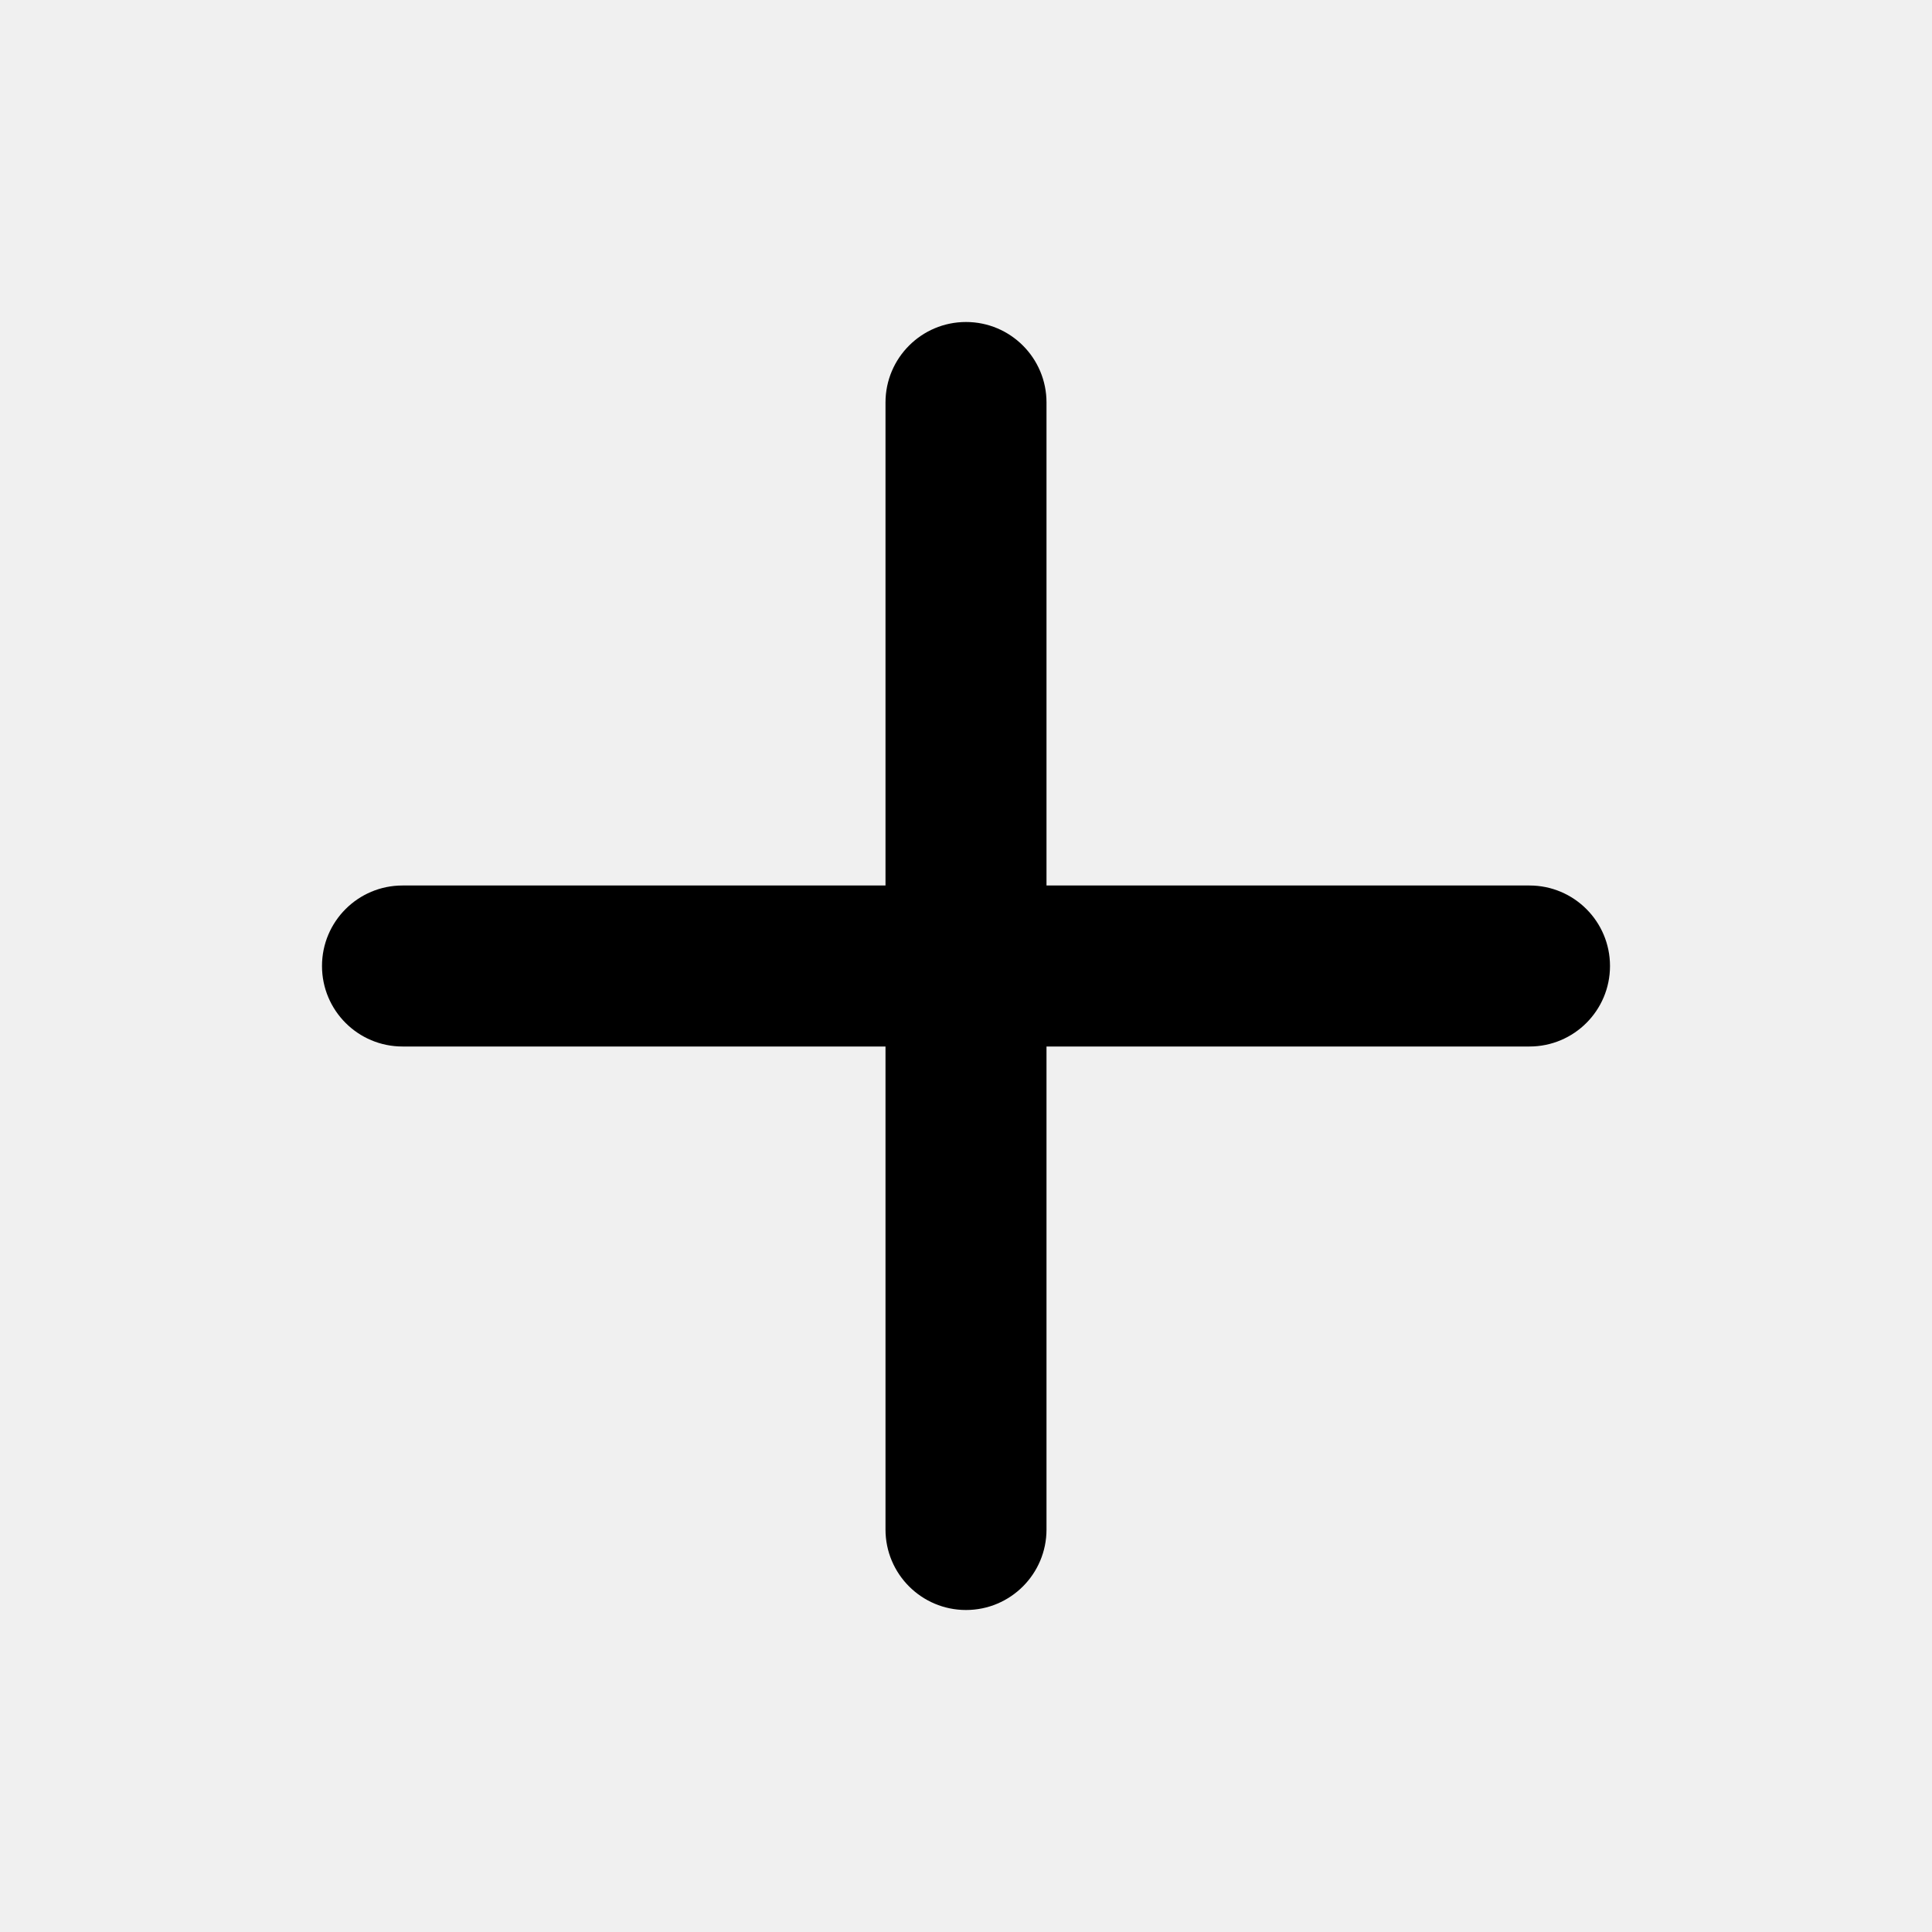
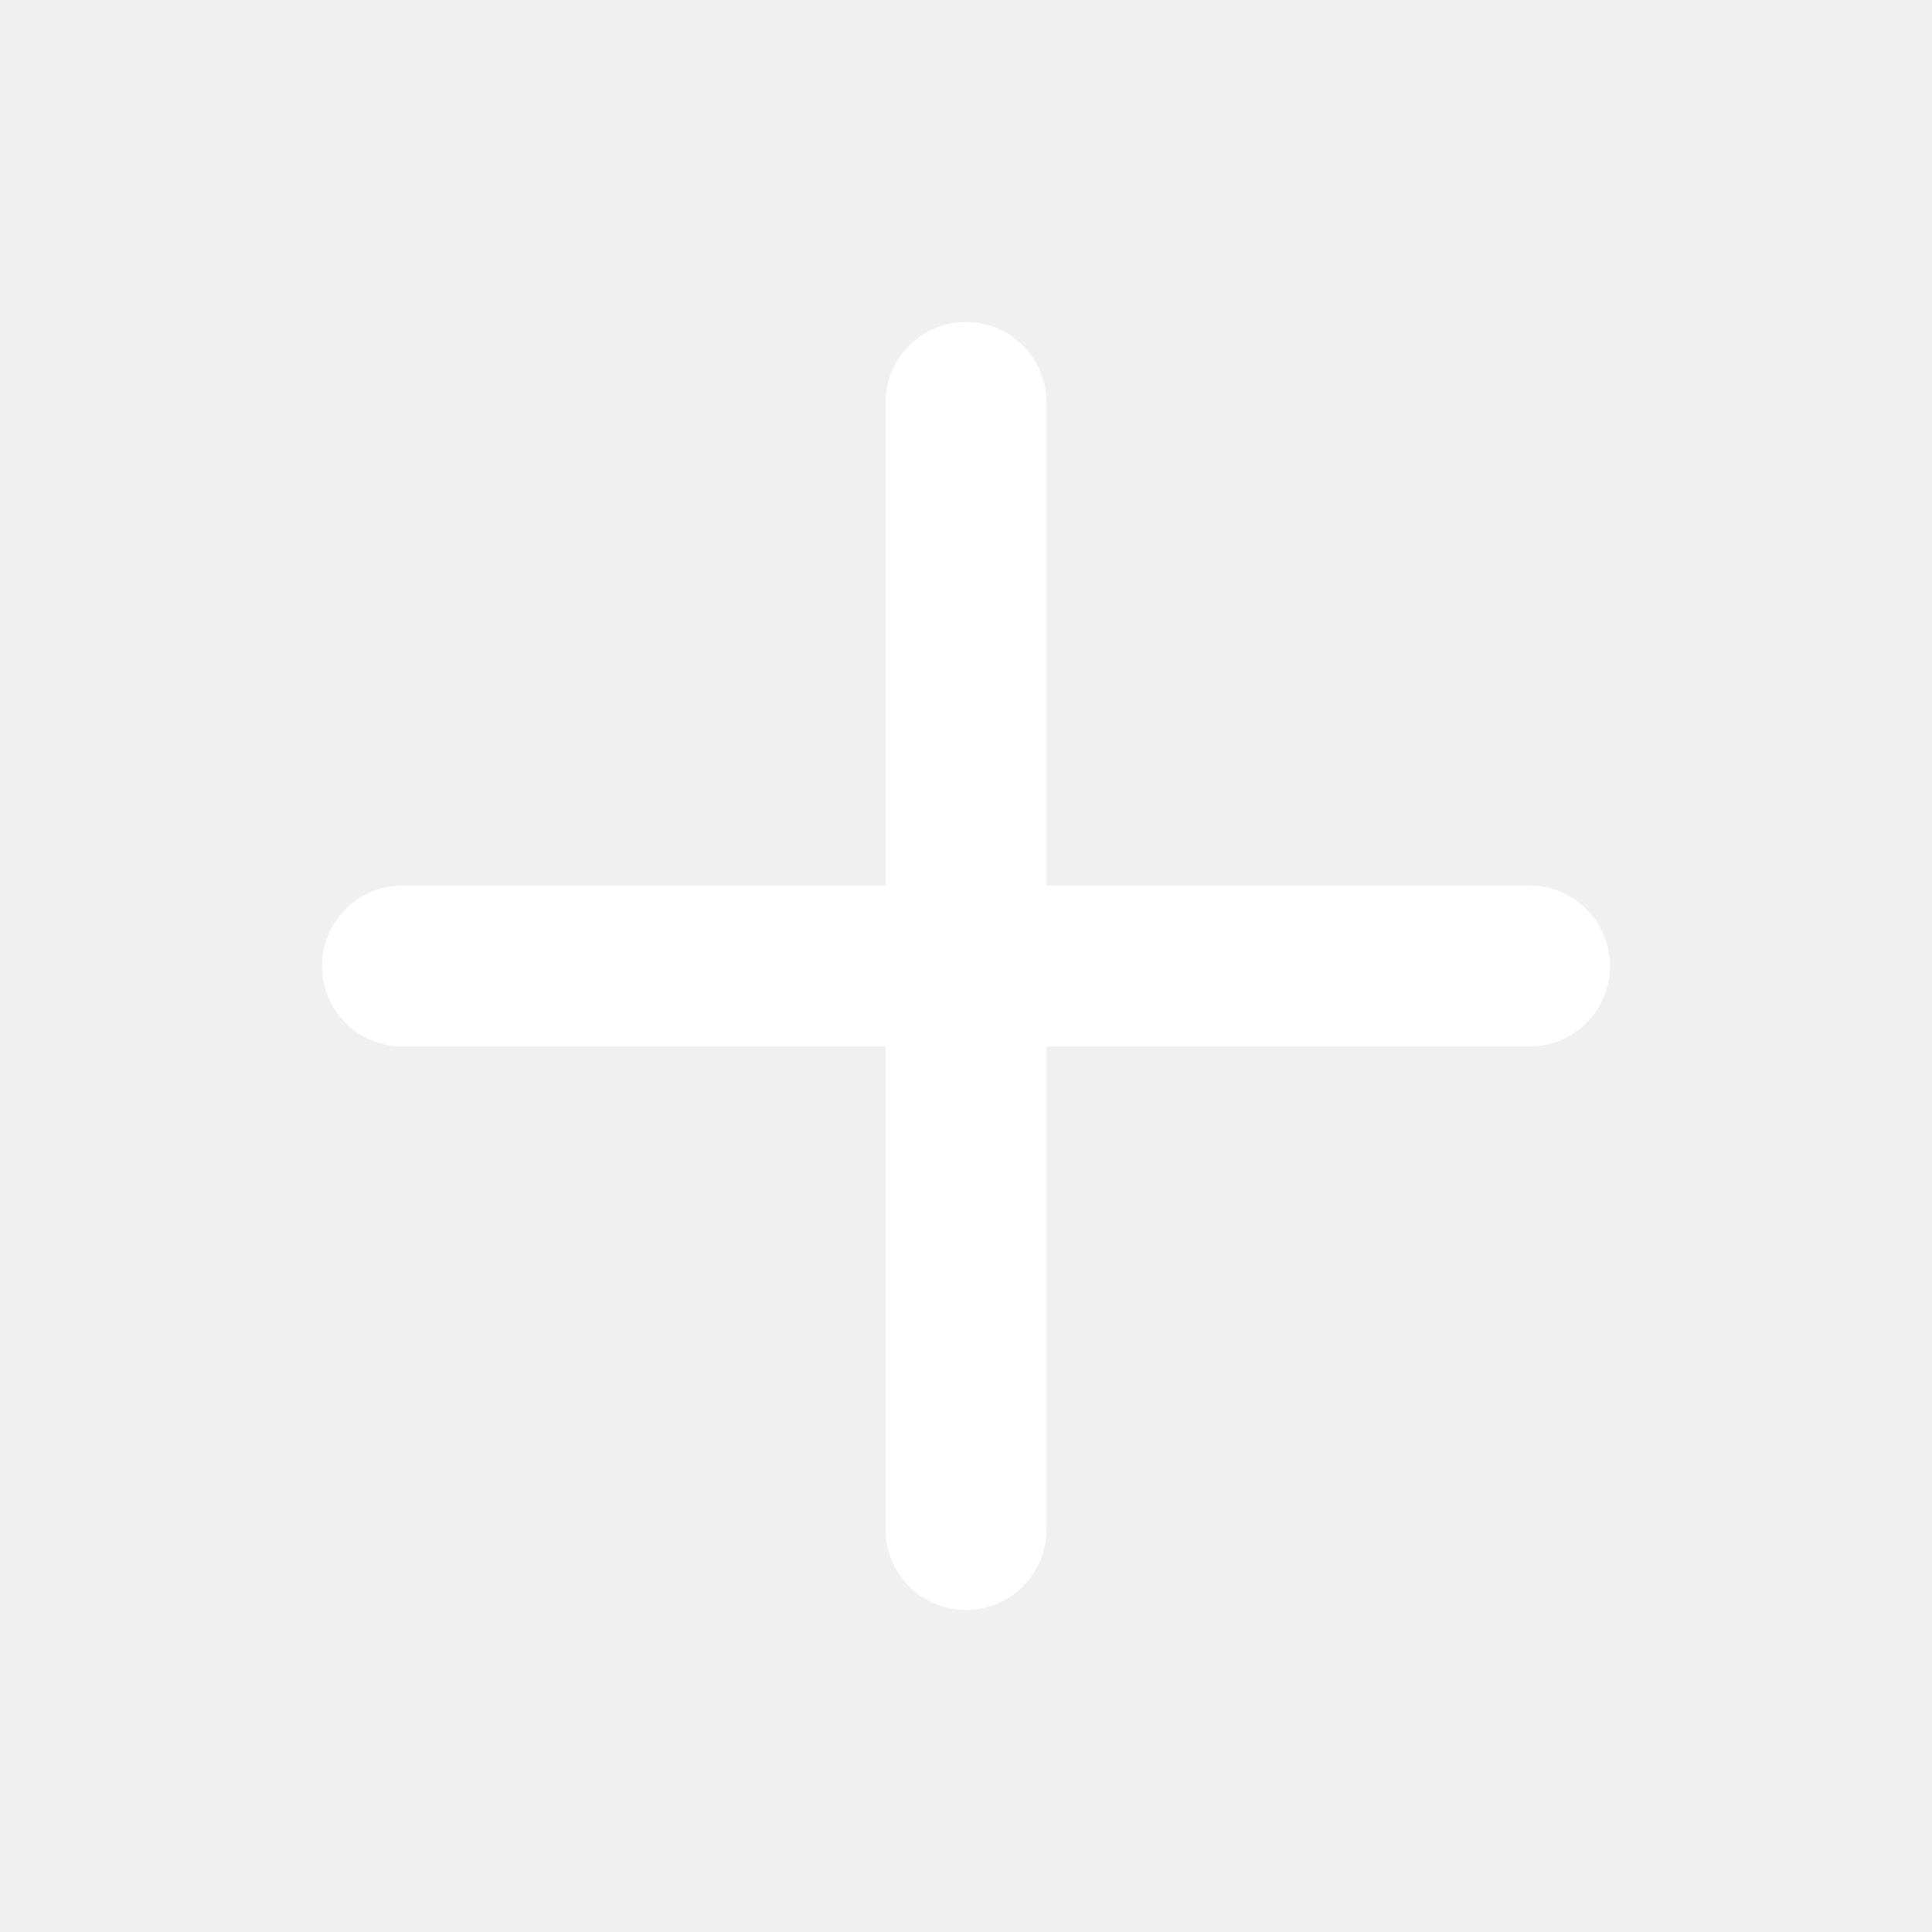
<svg xmlns="http://www.w3.org/2000/svg" viewBox="0 0 24 24" id="plus">
  <g>
    <g>
      <rect width="24" height="24" opacity="0" transform="rotate(180 12 12)" />
-       <path d="M19 11h-6V5a1 1 0 0 0-2 0v6H5a1 1 0 0 0 0 2h6v6a1 1 0 0 0 2 0v-6h6a1 1 0 0 0 0-2z" />
+       <path d="M19 11h-6V5a1 1 0 0 0-2 0v6H5a1 1 0 0 0 0 2h6v6a1 1 0 0 0 2 0v-6h6a1 1 0 0 0 0-2z" fill="#FFFFFF" />
    </g>
  </g>
</svg>
